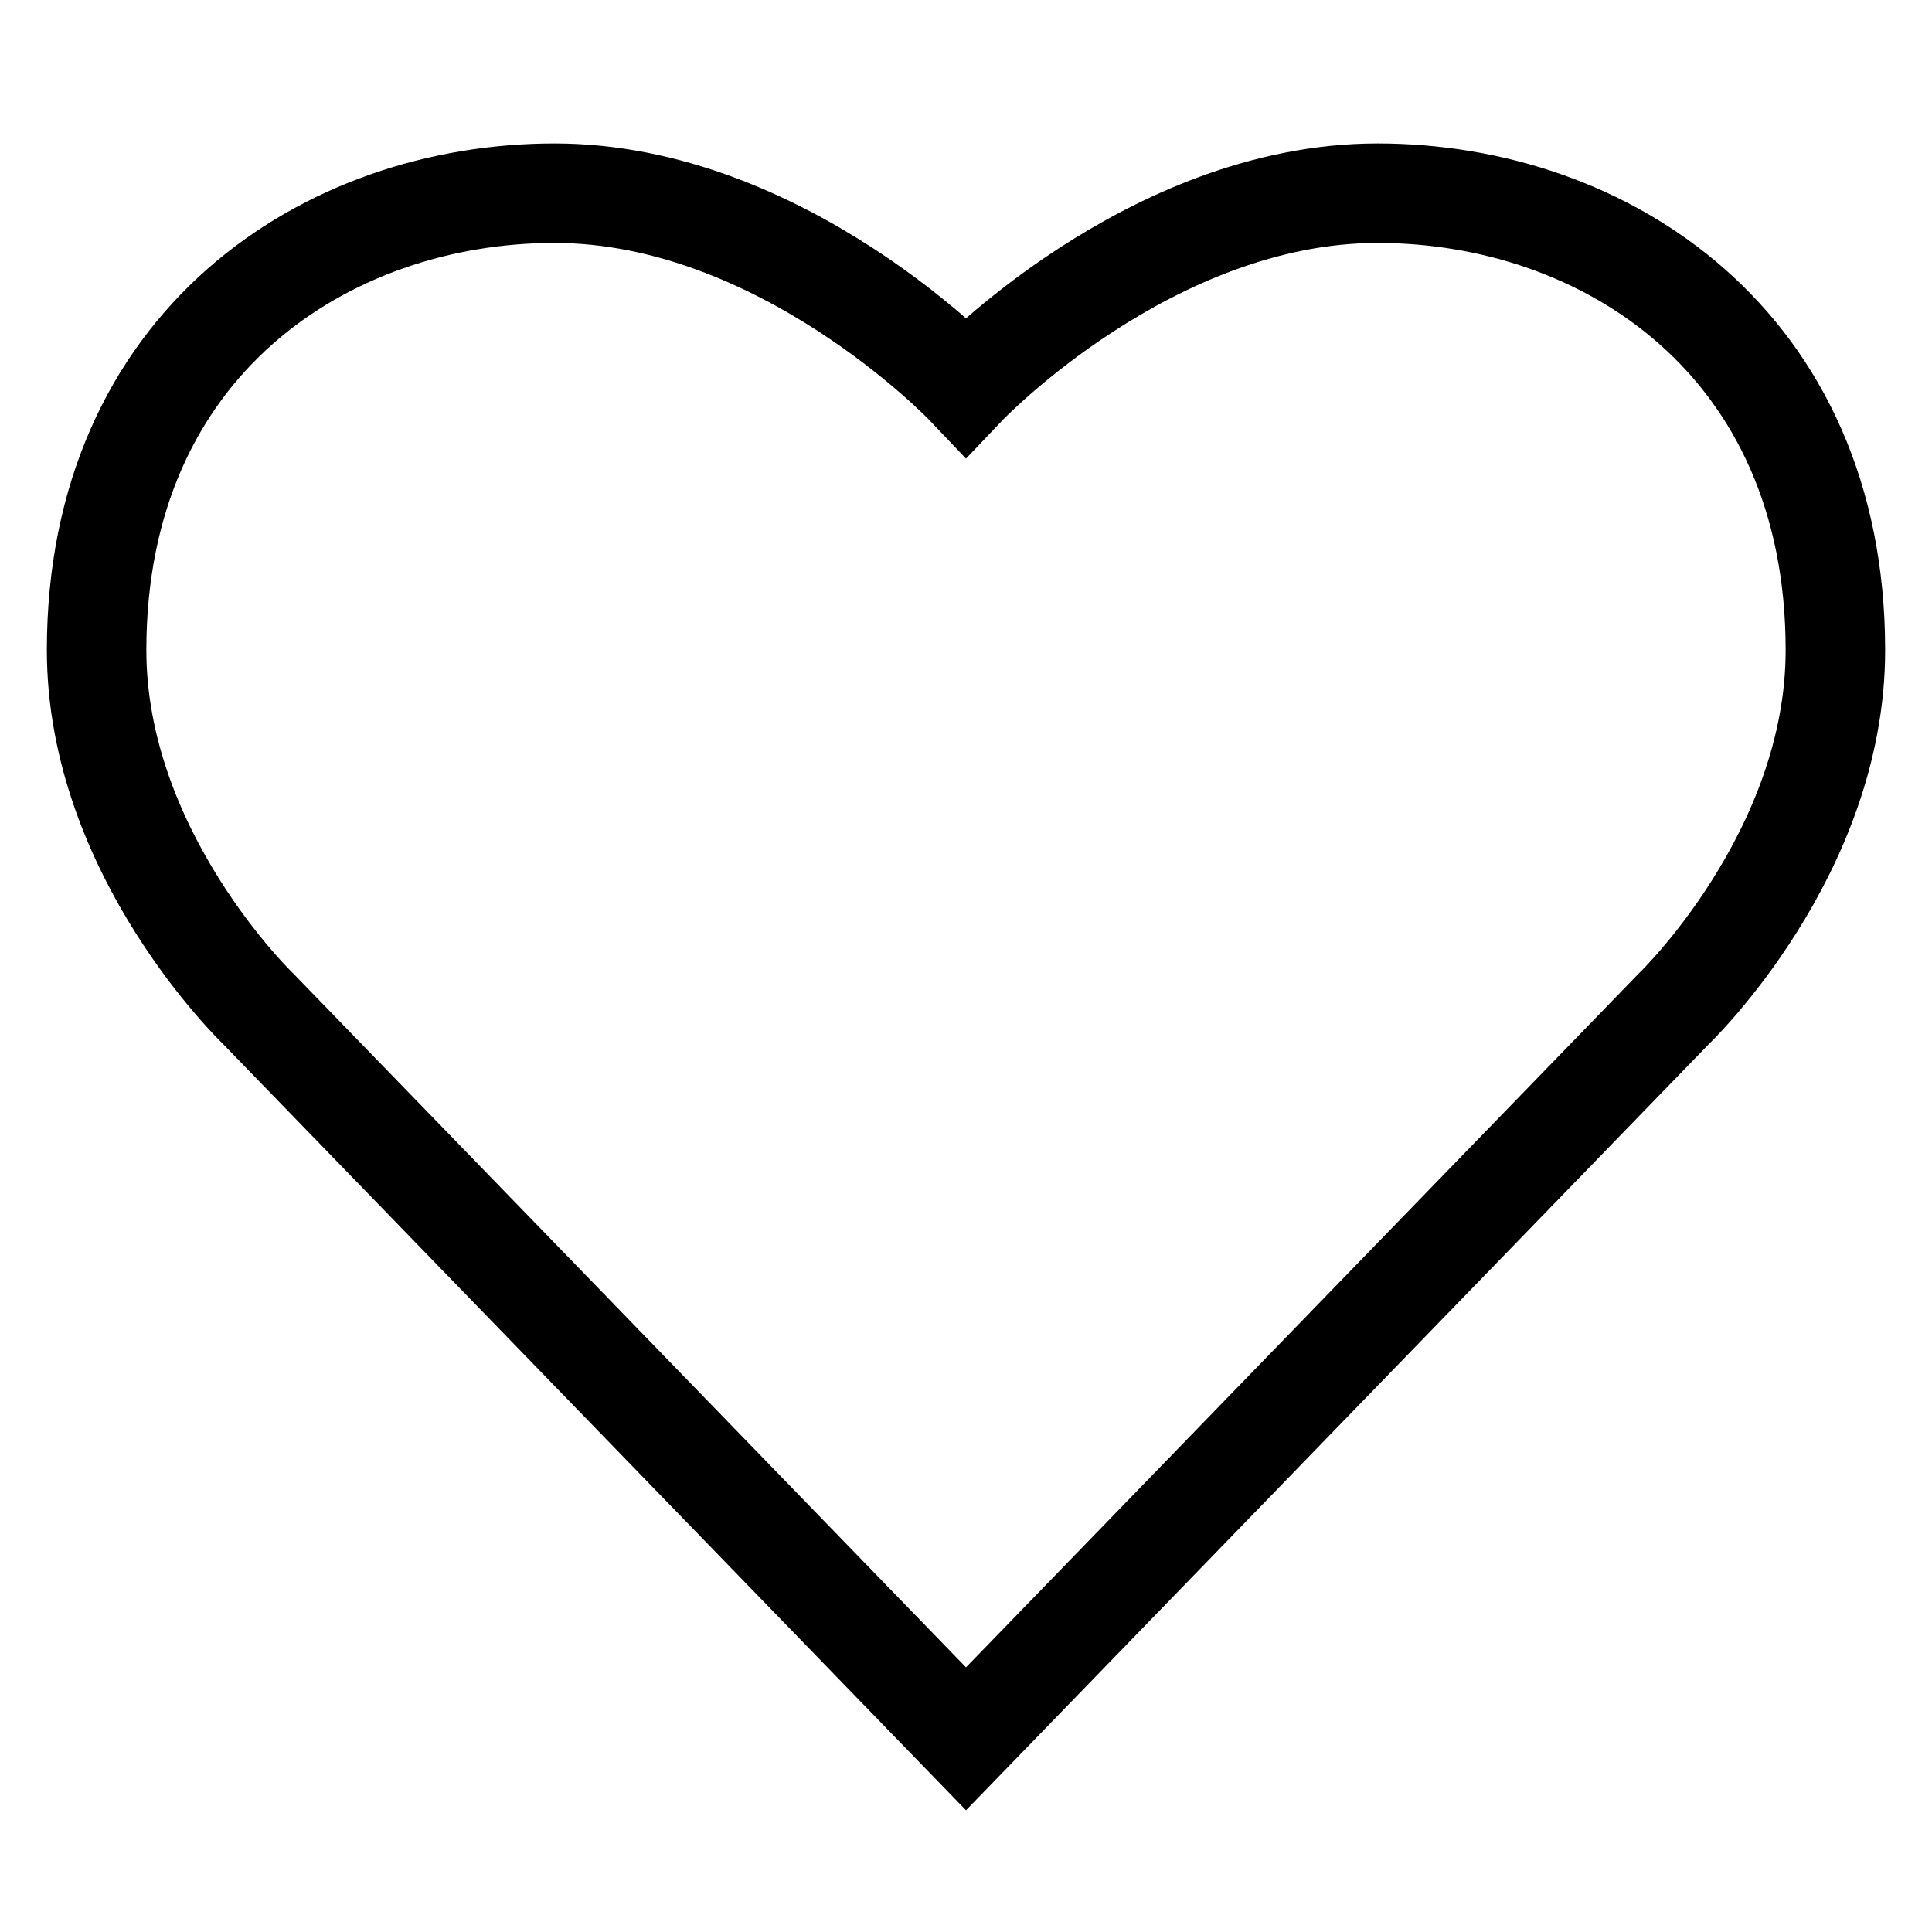
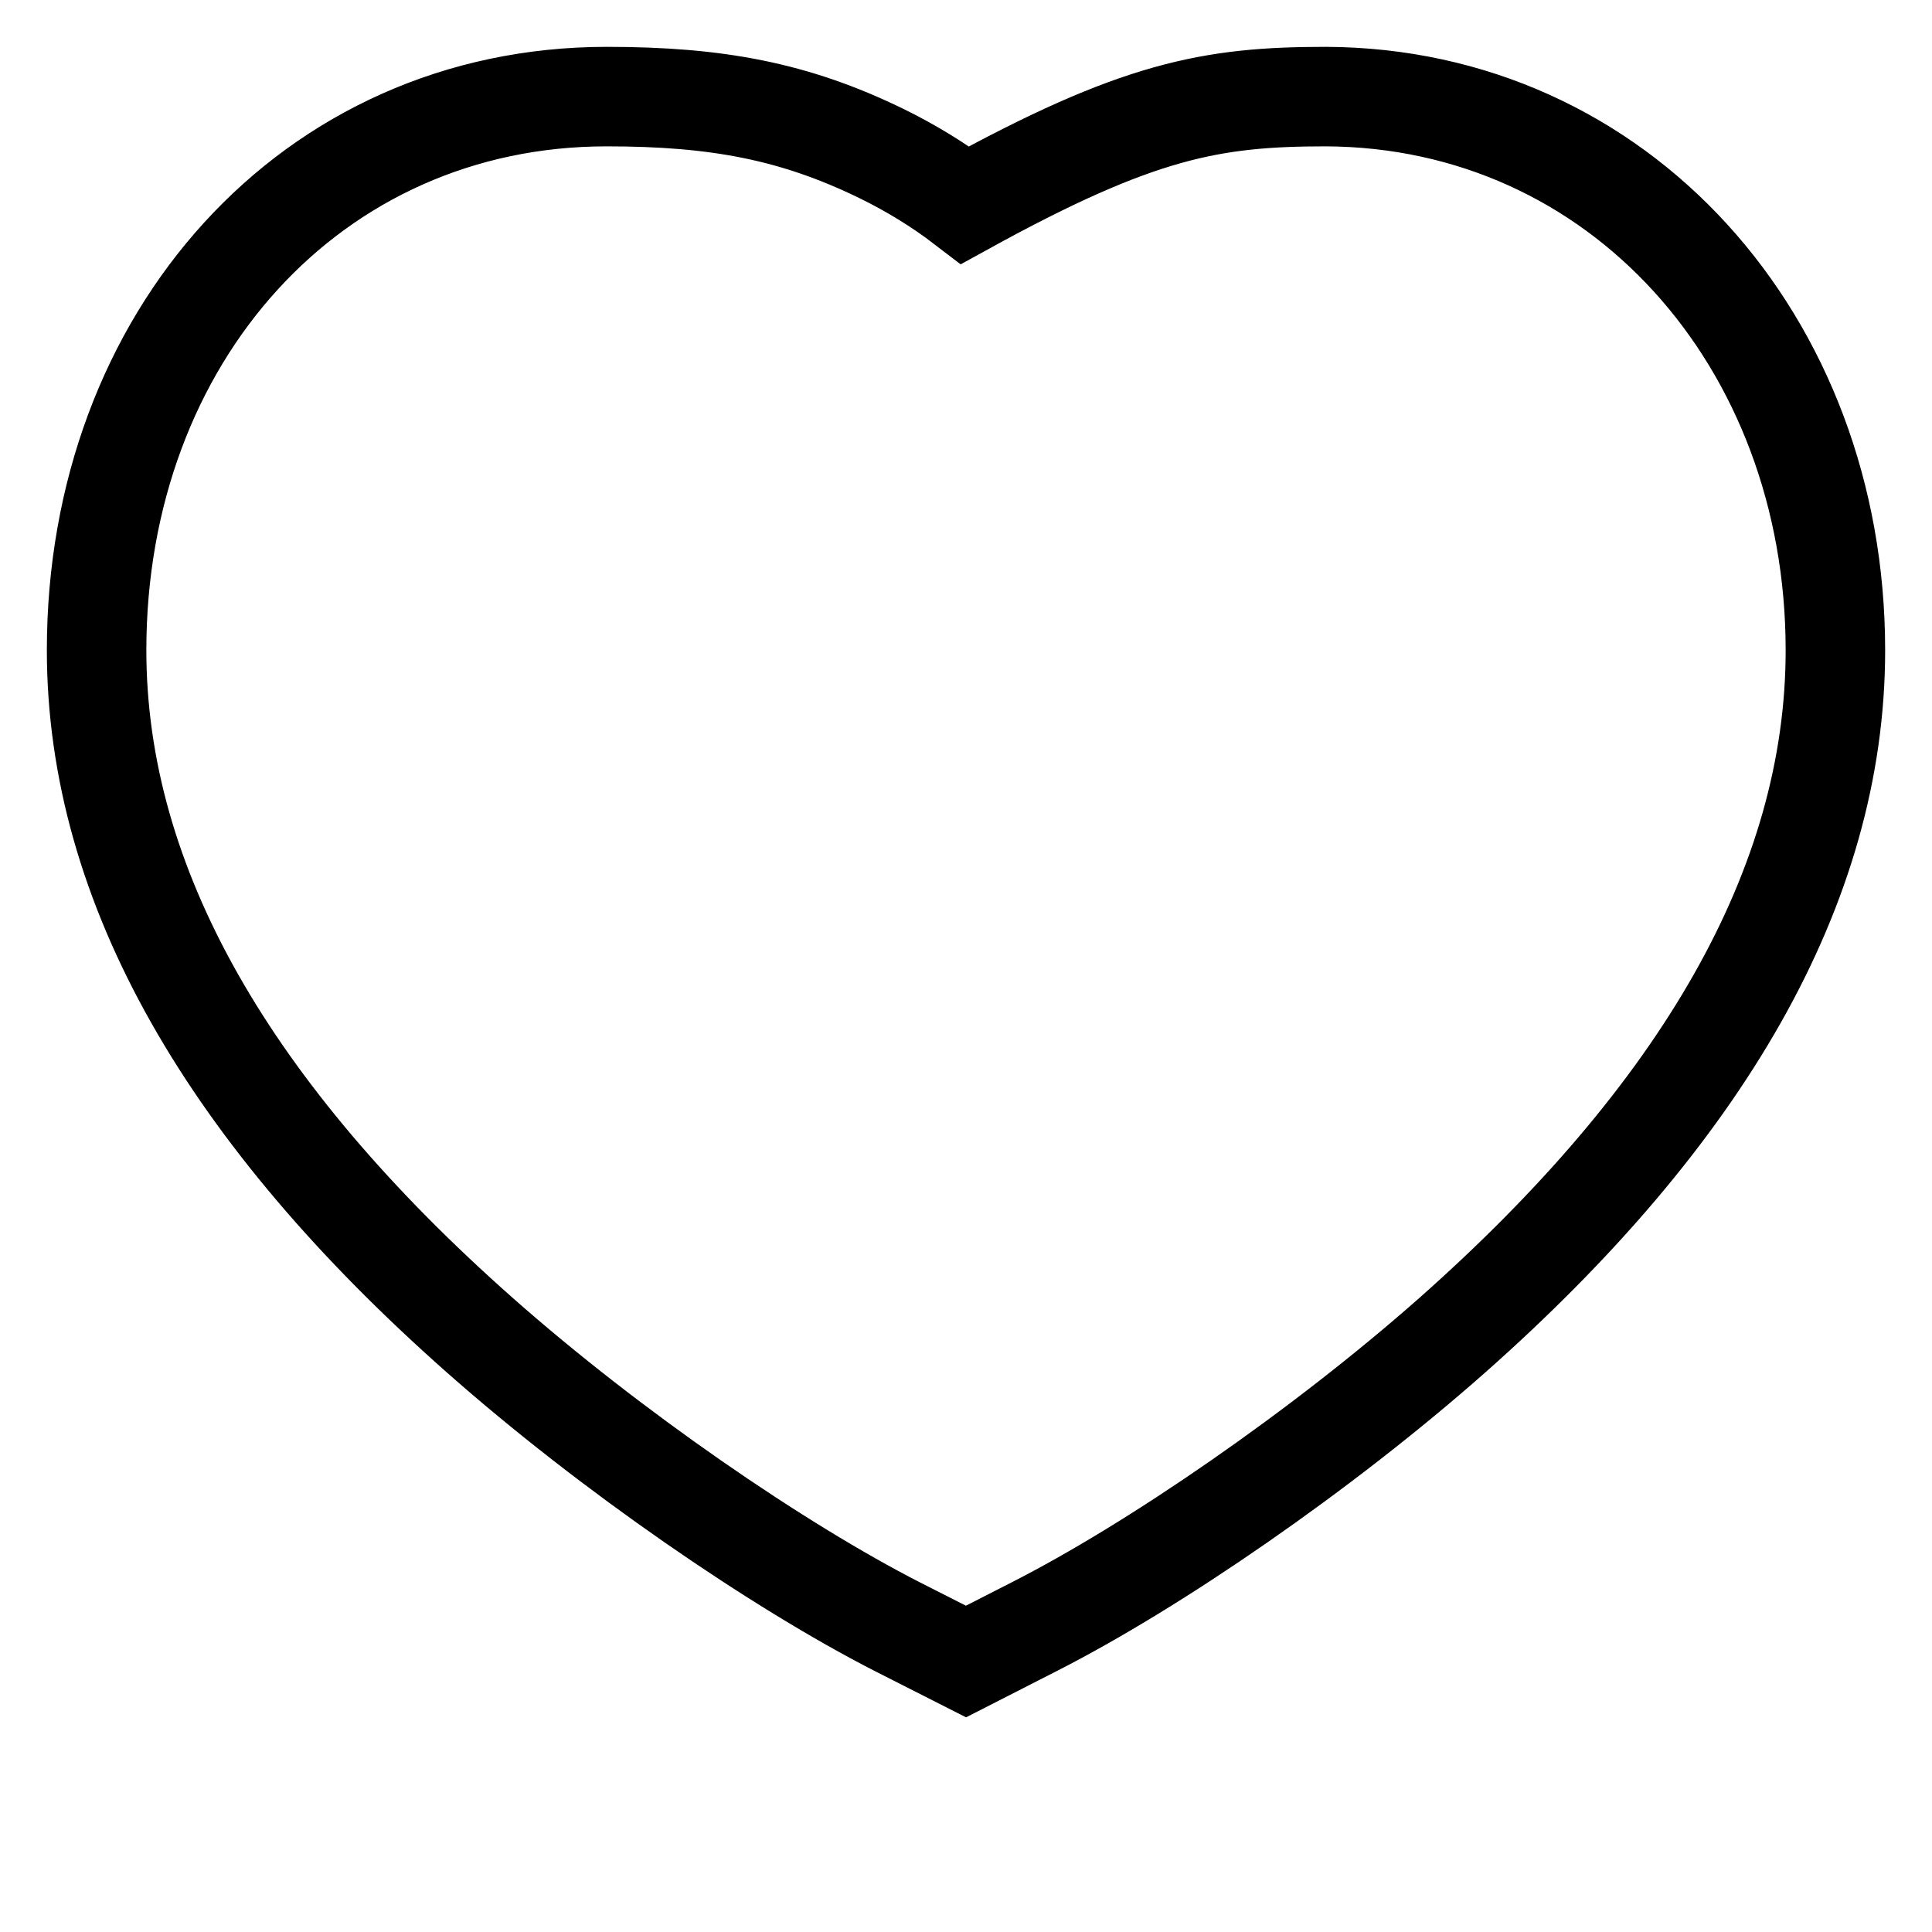
<svg xmlns="http://www.w3.org/2000/svg" width="20" height="20" viewBox="0 0 20 20">
-   <path fill="none" stroke="#000" stroke-width="1.03" d="M10,4 C10,4 8.1,2 5.74,2 C3.38,2 1,3.55 1,6.73 C1,8.84 2.67,10.44 2.67,10.44 L10,18 L17.33,10.44 C17.33,10.44 19,8.84 19,6.73 C19,3.55 16.62,2 14.26,2 C11.9,2 10,4 10,4 L10,4 Z" />
+   <path fill="none" stroke="#000" stroke-width="1.03" d="M13.726 1C16.756 1.013 19 3.527 19 6.731c0 2.446-1.386 4.807-3.967 7.092-1.356 1.198-3.085 2.385-4.324 3.015L10 17.2l-.71-.36c-1.238-.633-2.967-1.819-4.323-3.018C2.386 11.54 1 9.177 1 6.73 1 3.493 3.223 1 6.281 1c1.142 0 1.944.152 2.837.586.31.151.603.33.873.537C11.777 1.14 12.541 1 13.726 1z" />
</svg>
